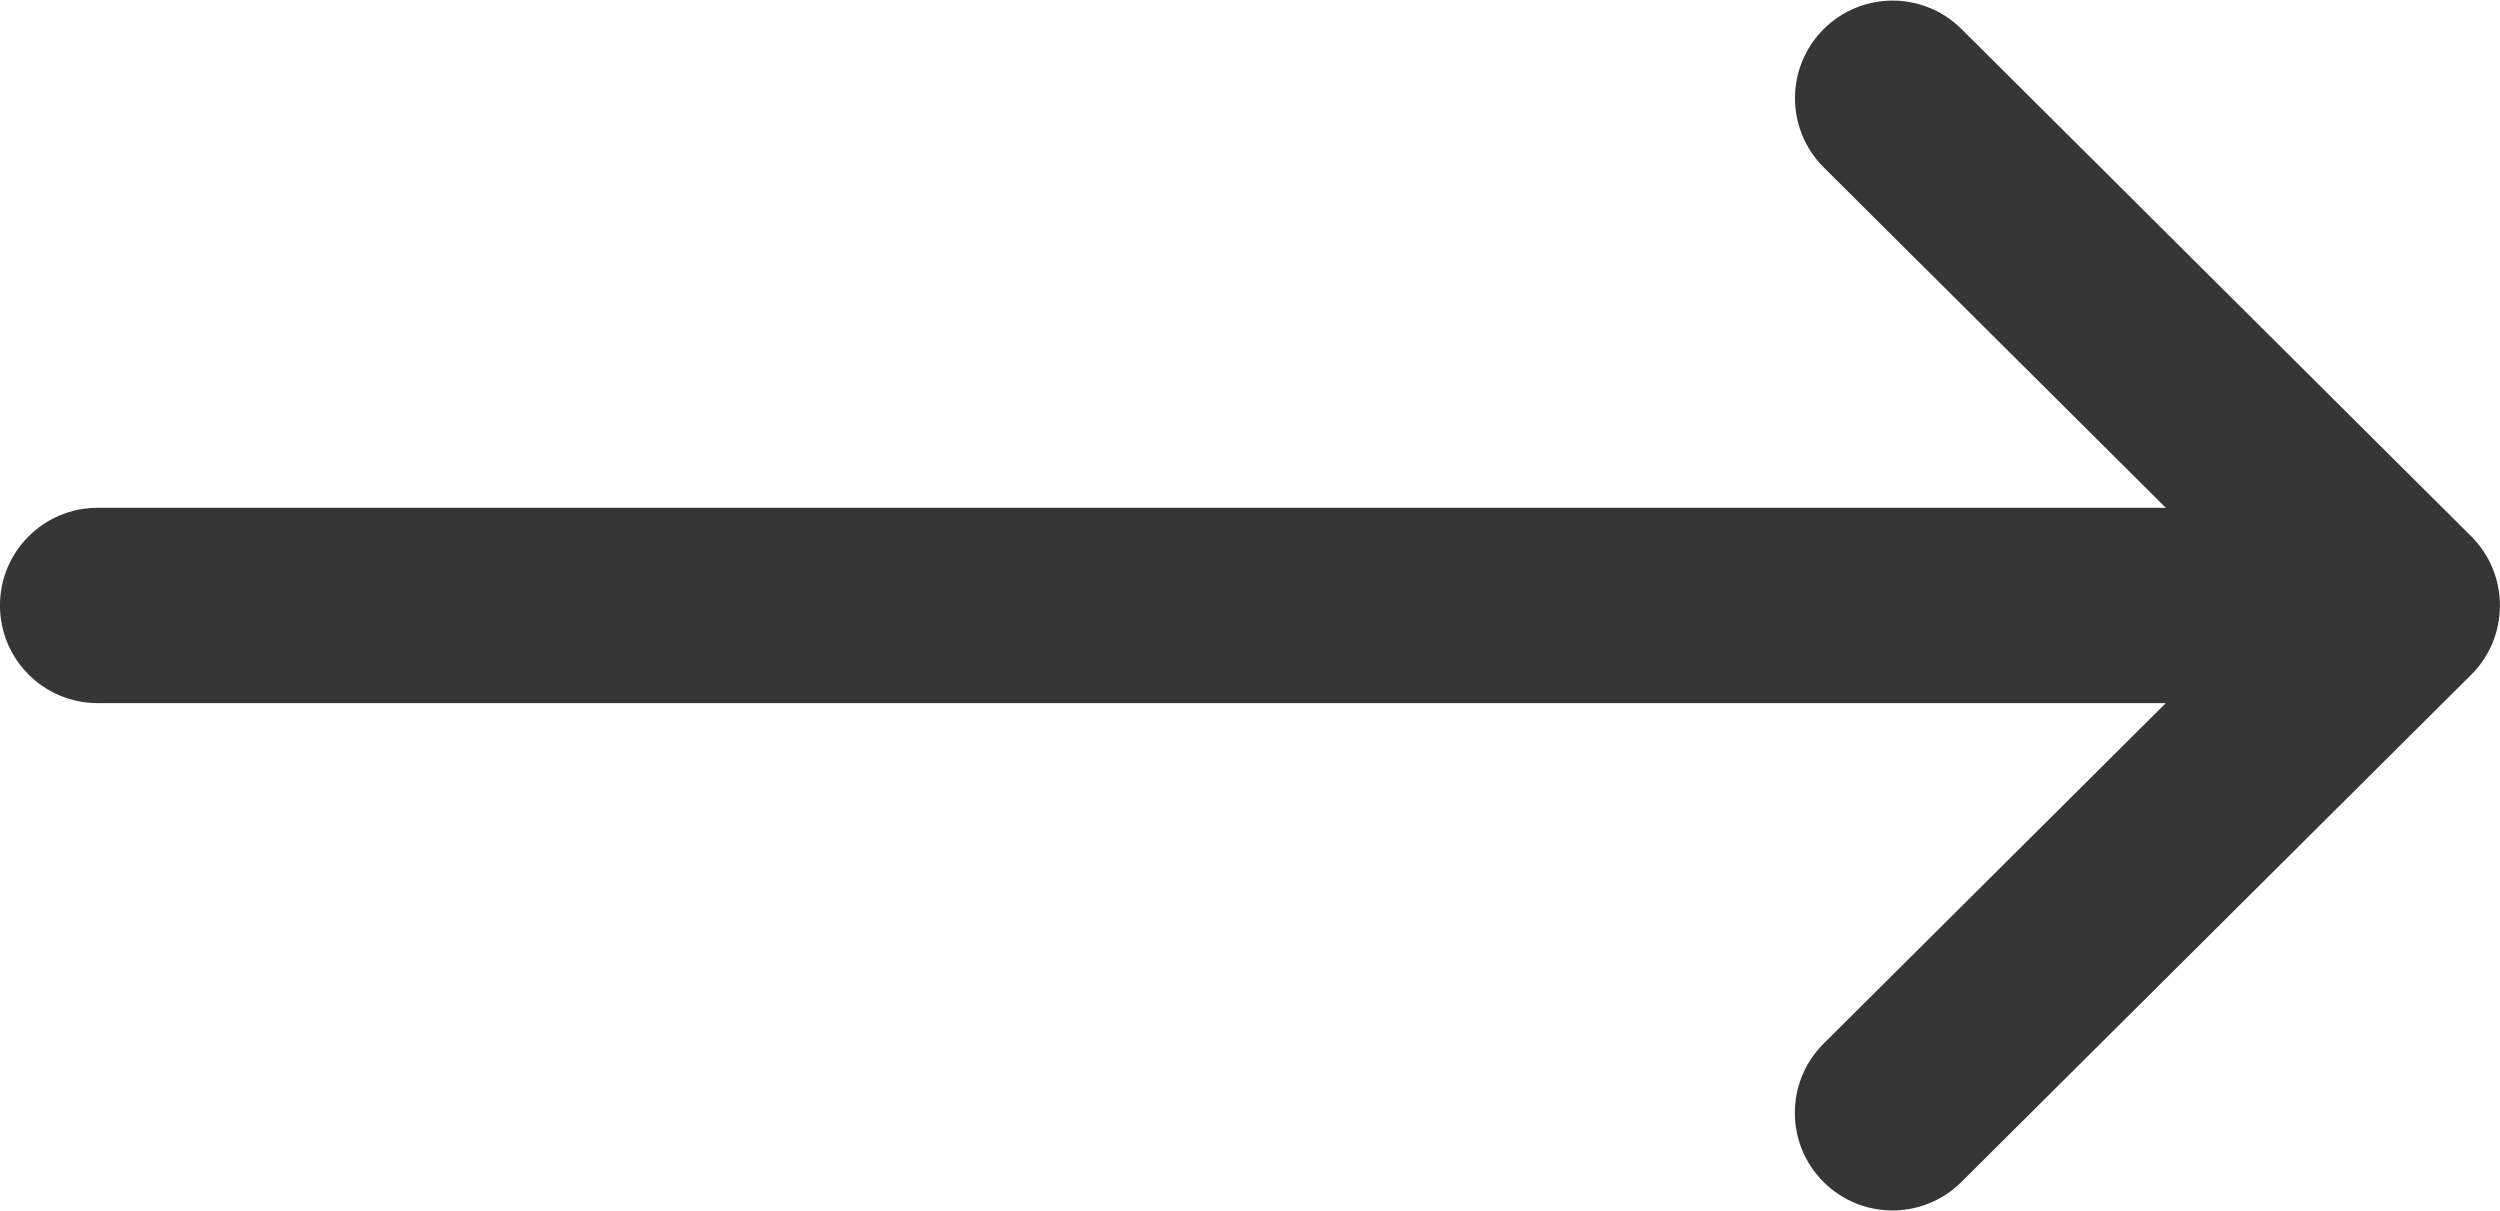
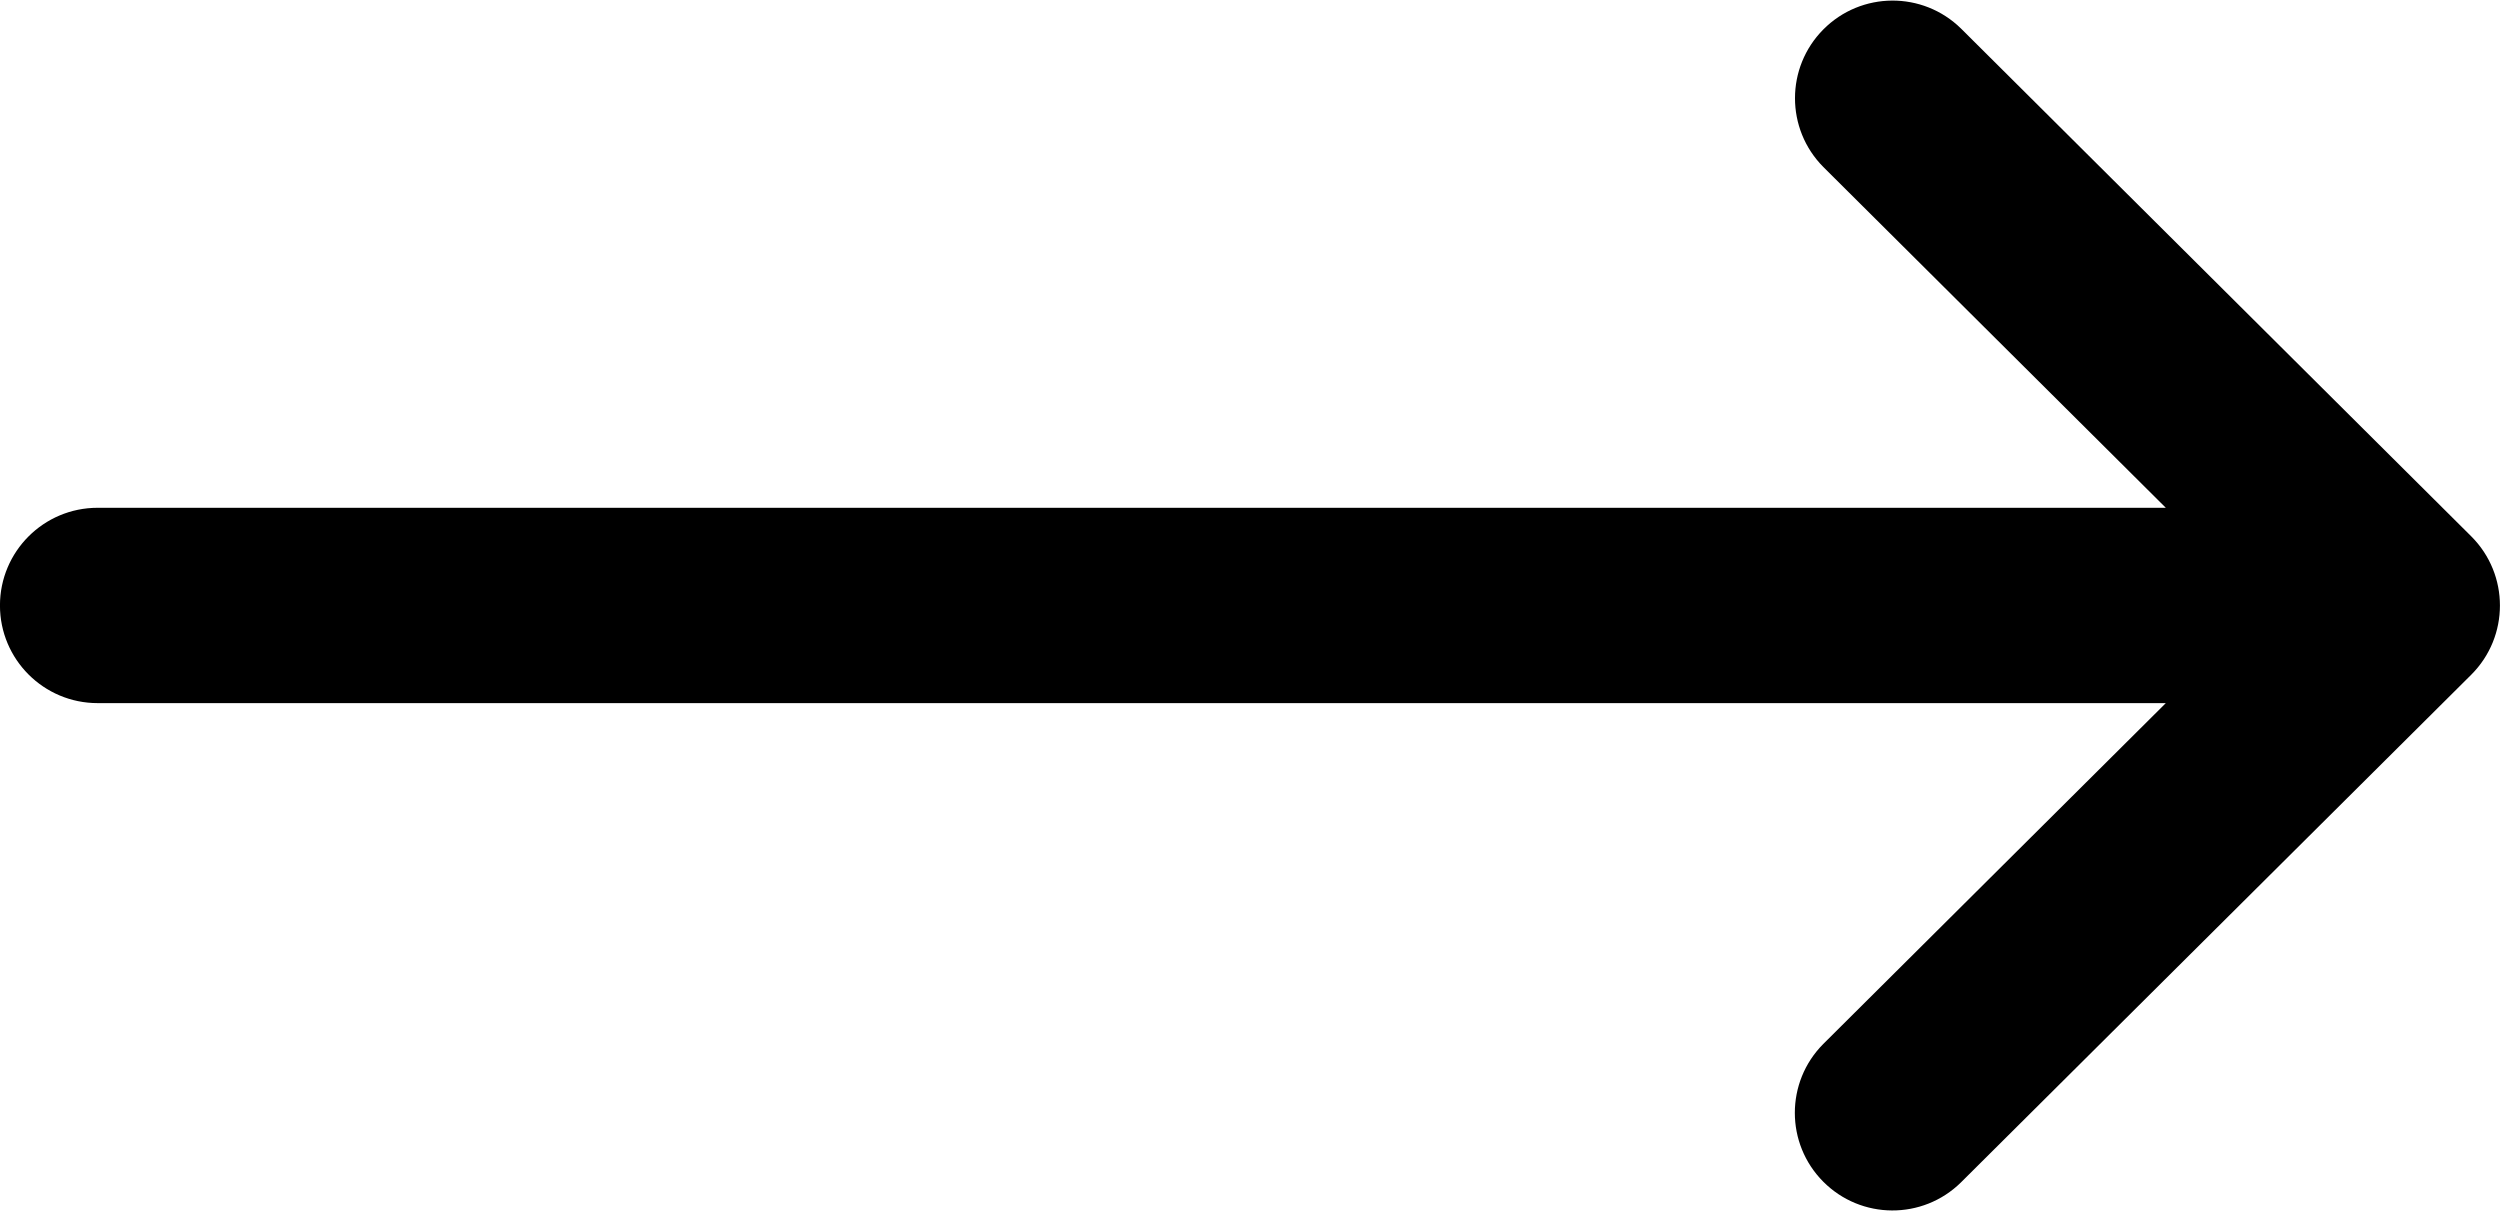
<svg xmlns="http://www.w3.org/2000/svg" width="32.676" height="15.827" viewBox="0 0 32.676 15.827">
  <g transform="translate(32.676 15.827) rotate(180)">
-     <path d="M31.4,138.637H4.368l4.478-4.456a1.276,1.276,0,0,0-1.8-1.809L.375,139.009h0a1.278,1.278,0,0,0,0,1.807h0l6.669,6.637a1.276,1.276,0,0,0,1.8-1.809L4.368,141.19H31.4a1.276,1.276,0,0,0,0-2.553Z" transform="translate(0 -132)" fill="#363636" />
+     <path d="M31.4,138.637H4.368l4.478-4.456a1.276,1.276,0,0,0-1.8-1.809L.375,139.009h0a1.278,1.278,0,0,0,0,1.807h0l6.669,6.637a1.276,1.276,0,0,0,1.8-1.809L4.368,141.19H31.4a1.276,1.276,0,0,0,0-2.553Z" transform="translate(0 -132)" fill="${theme.colors.primaryLabelColor};" />
  </g>
</svg>
